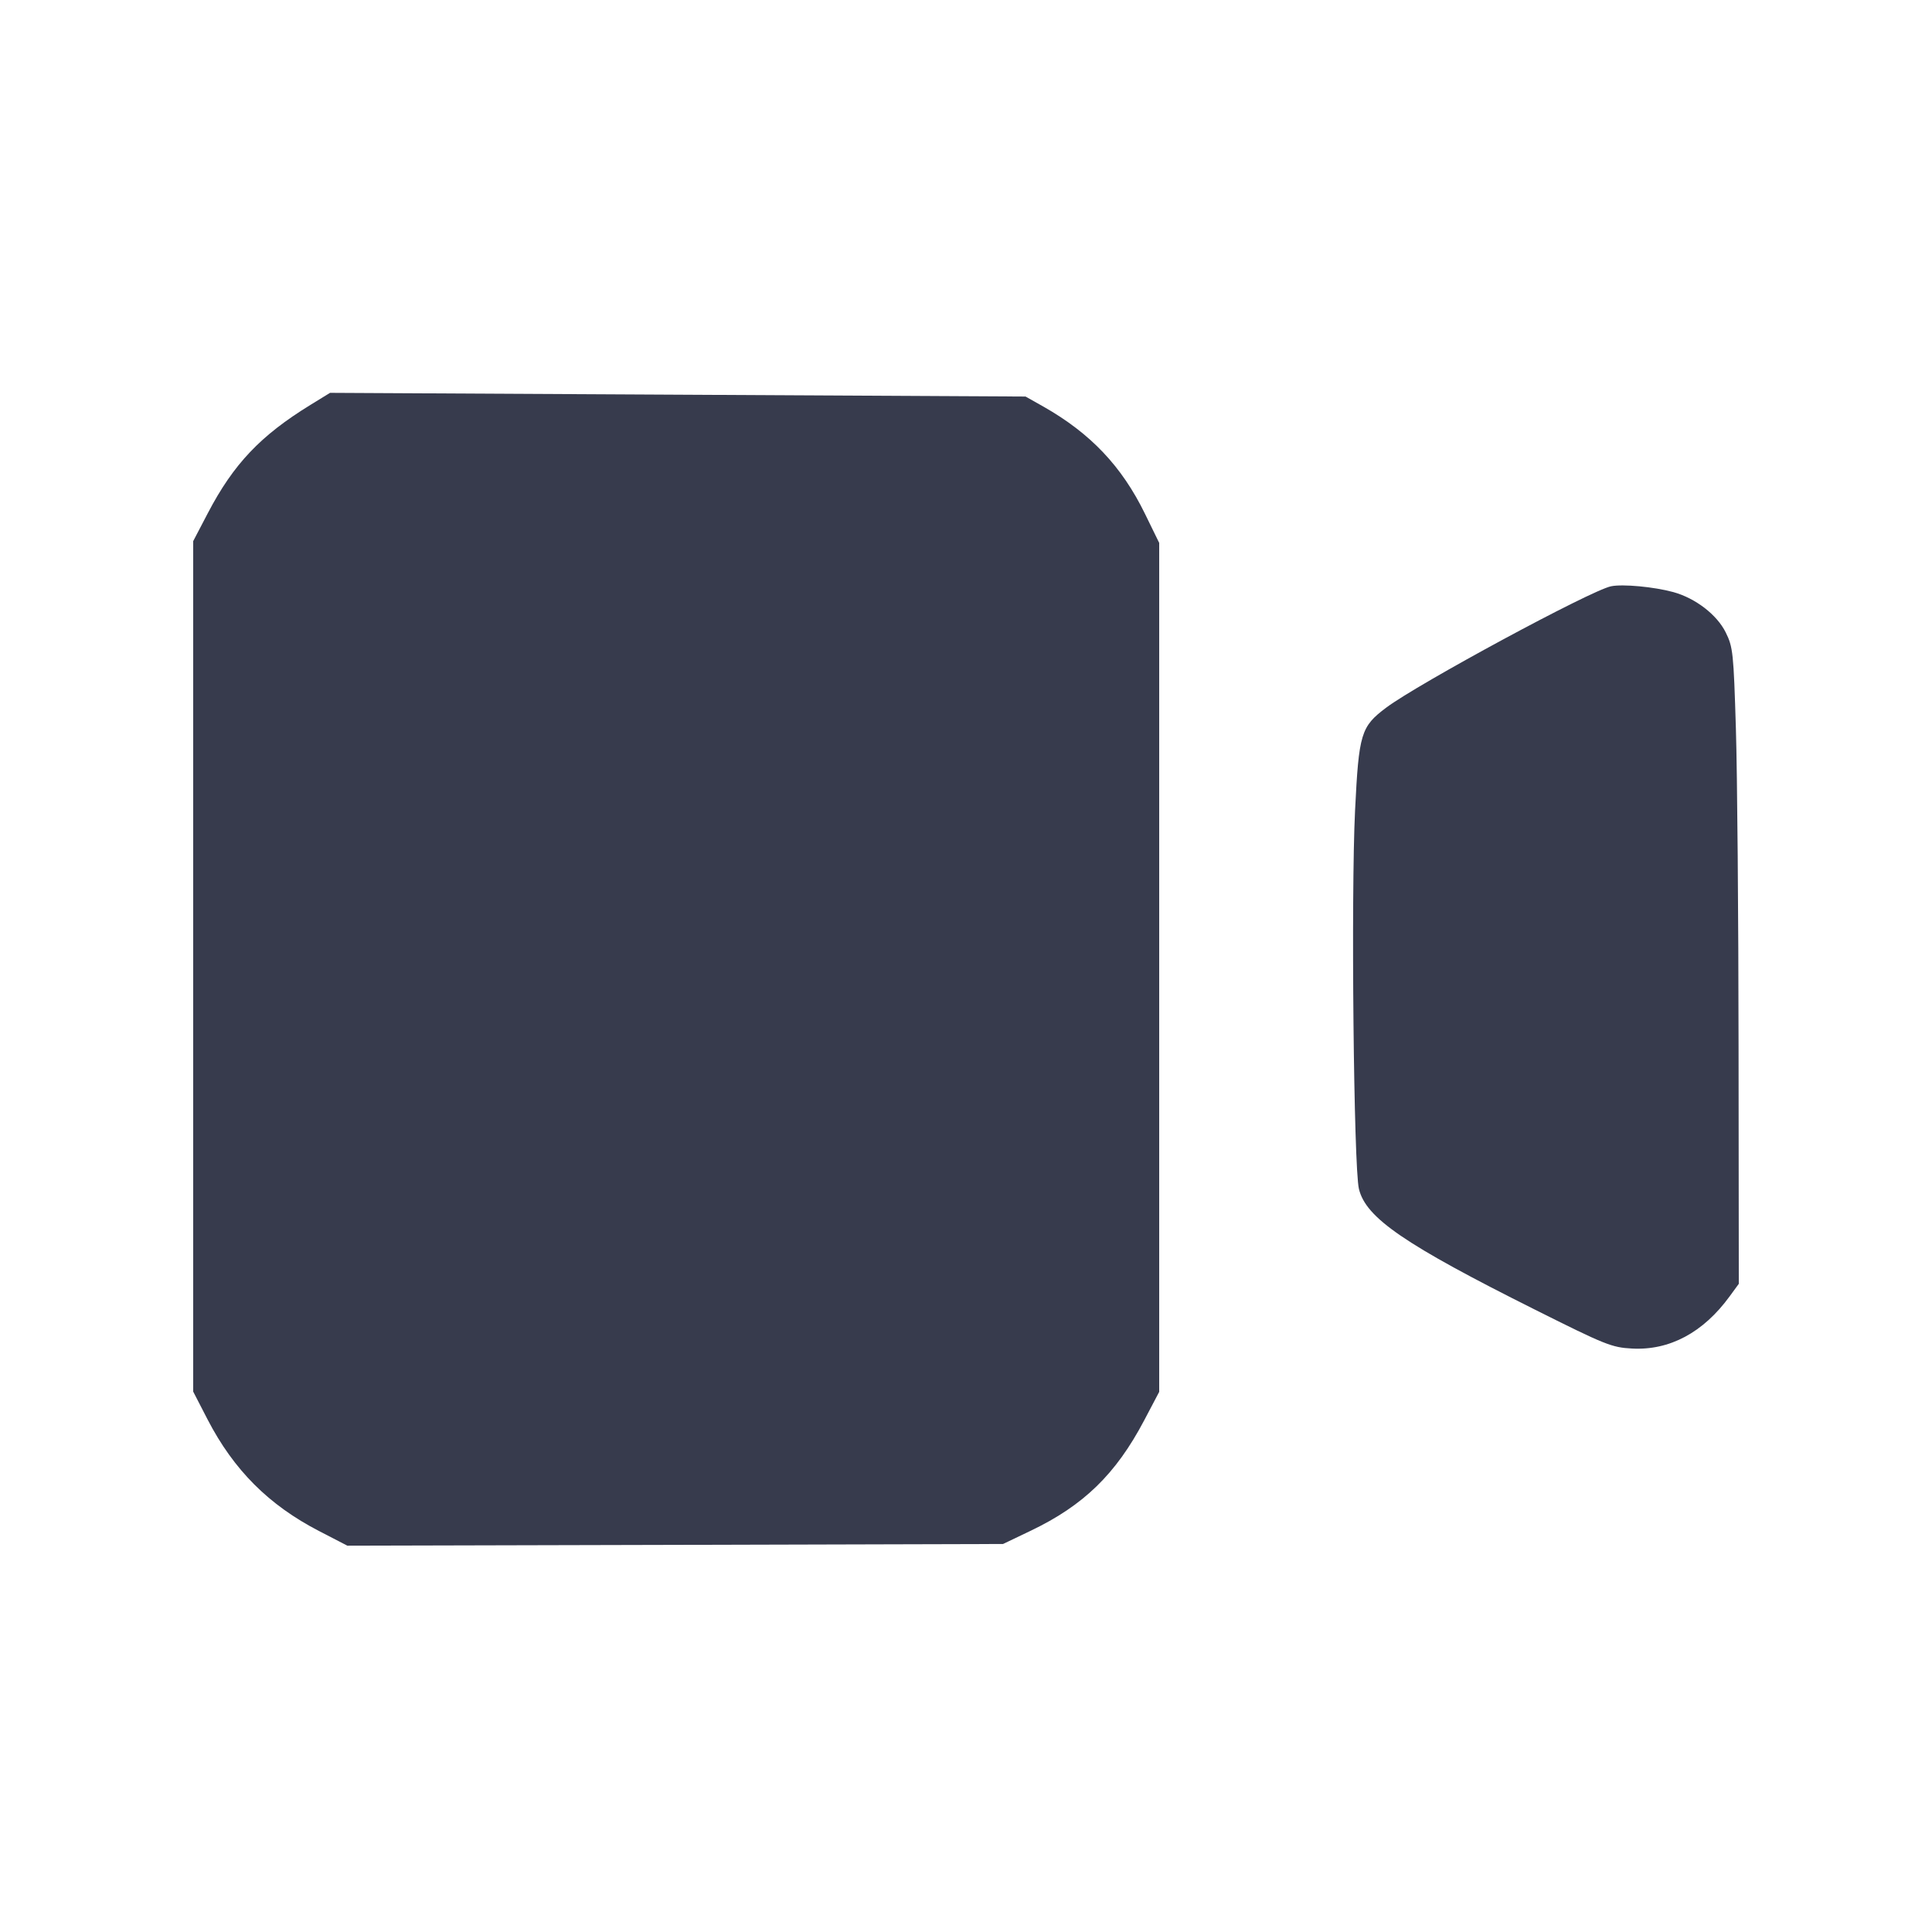
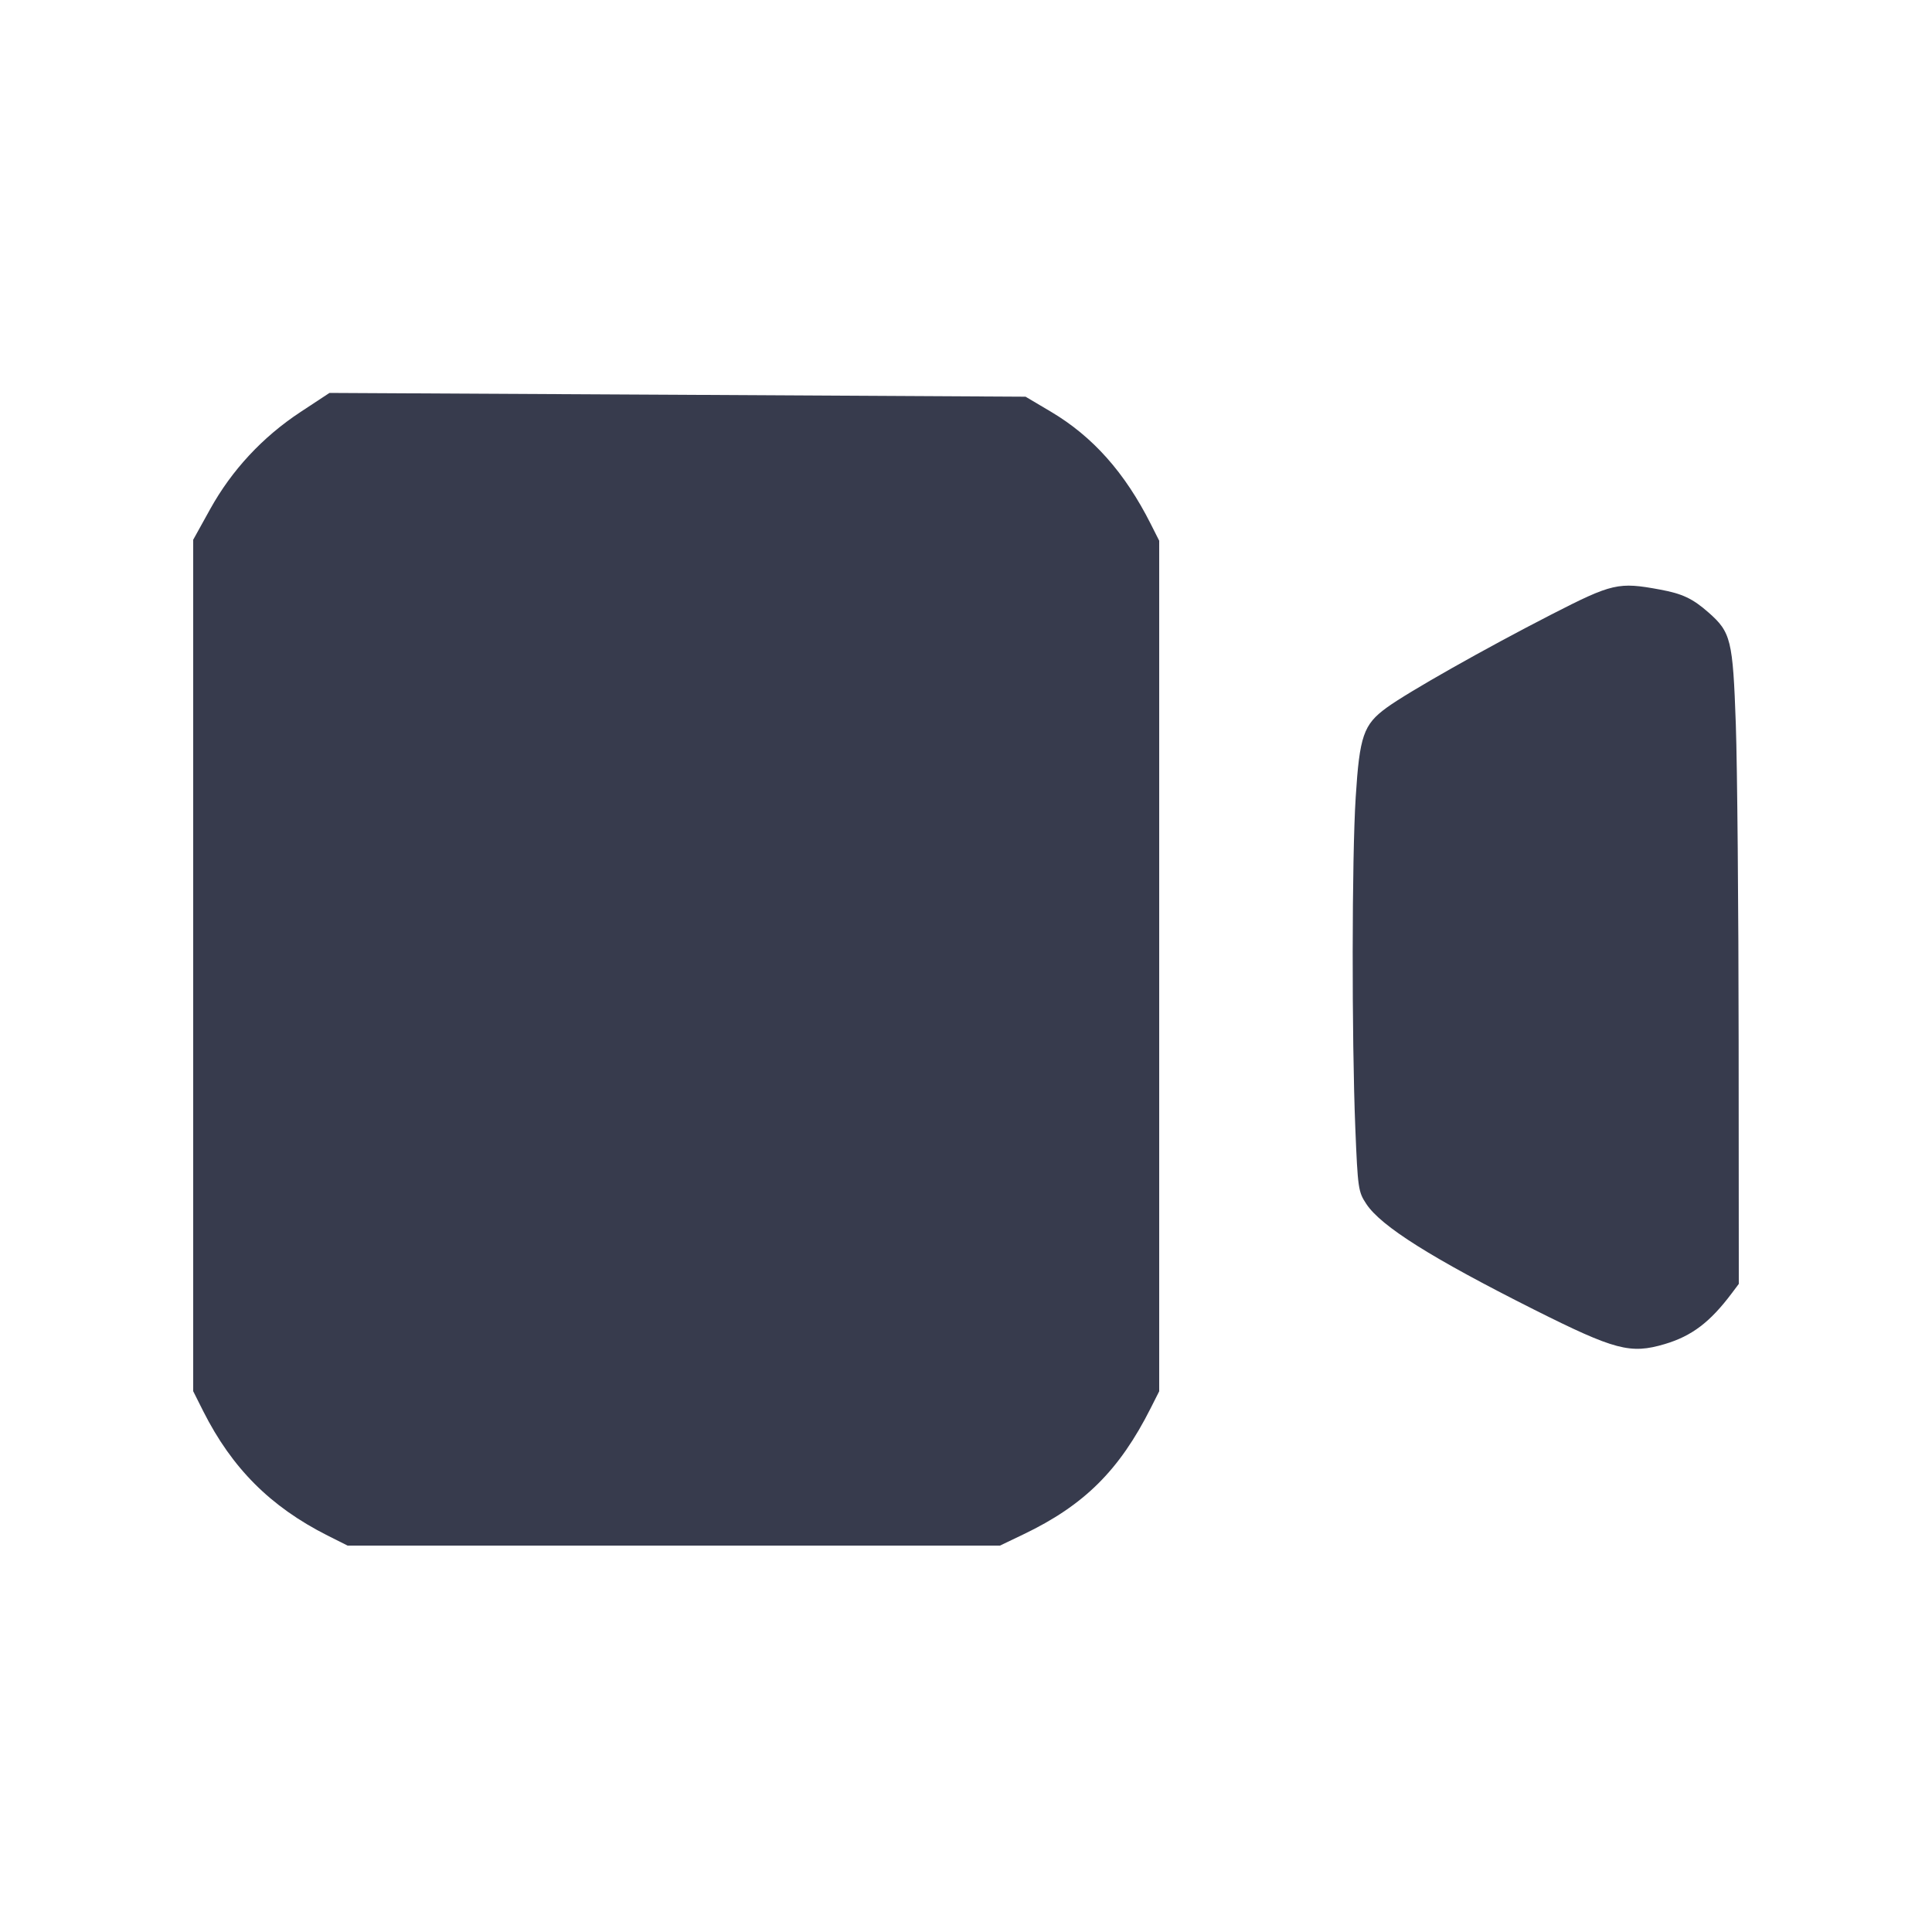
<svg xmlns="http://www.w3.org/2000/svg" width="24" height="24" viewBox="0 0 24 24" fill="none">
-   <path d="M3.856 5.030 C 3.236 5.411,2.901 5.764,2.582 6.374 L 2.400 6.722 2.400 12.005 L 2.400 17.287 2.579 17.634 C 2.904 18.261,3.339 18.697,3.967 19.021 L 4.315 19.201 8.387 19.191 L 12.460 19.180 12.805 19.015 C 13.461 18.701,13.861 18.312,14.212 17.647 L 14.400 17.290 14.400 12.017 L 14.400 6.744 14.223 6.382 C 13.935 5.792,13.547 5.383,12.960 5.050 L 12.740 4.926 8.420 4.903 L 4.100 4.880 3.856 5.030 M20.013 7.283 C 19.762 7.334,17.619 8.491,17.218 8.792 C 16.906 9.027,16.880 9.110,16.833 10.069 C 16.782 11.105,16.816 14.501,16.881 14.769 C 16.967 15.129,17.447 15.458,19.072 16.271 C 19.939 16.705,20.022 16.739,20.272 16.752 C 20.739 16.778,21.158 16.554,21.486 16.104 L 21.600 15.948 21.597 13.004 C 21.596 11.385,21.581 9.608,21.564 9.055 C 21.535 8.105,21.528 8.039,21.437 7.855 C 21.328 7.636,21.062 7.431,20.786 7.355 C 20.549 7.290,20.157 7.253,20.013 7.283 " fill="#373B4D" stroke="none" fill-rule="evenodd" />
+   <path d="M3.733 5.118 C 3.262 5.428,2.879 5.840,2.610 6.326 L 2.400 6.705 2.400 11.994 L 2.400 17.282 2.525 17.531 C 2.883 18.240,3.360 18.717,4.069 19.075 L 4.318 19.200 8.370 19.200 L 12.422 19.200 12.714 19.060 C 13.468 18.699,13.905 18.265,14.295 17.491 L 14.400 17.283 14.400 12.000 L 14.400 6.717 14.295 6.509 C 13.973 5.870,13.575 5.423,13.054 5.114 L 12.740 4.928 8.417 4.904 L 4.093 4.881 3.733 5.118 M19.271 7.634 C 18.441 8.060,17.493 8.596,17.224 8.792 C 16.938 9.001,16.889 9.142,16.841 9.904 C 16.793 10.653,16.791 12.887,16.836 14.009 C 16.867 14.767,16.873 14.805,16.973 14.956 C 17.156 15.234,17.787 15.630,19.060 16.270 C 20.063 16.773,20.253 16.823,20.679 16.697 C 21.016 16.597,21.243 16.425,21.513 16.065 L 21.600 15.949 21.598 12.945 C 21.597 11.292,21.581 9.516,21.563 8.998 C 21.526 7.946,21.503 7.854,21.222 7.607 C 21.026 7.435,20.899 7.375,20.622 7.324 C 20.105 7.228,20.030 7.245,19.271 7.634 " fill="#373B4D" stroke="none" fill-rule="evenodd" />
</svg>
